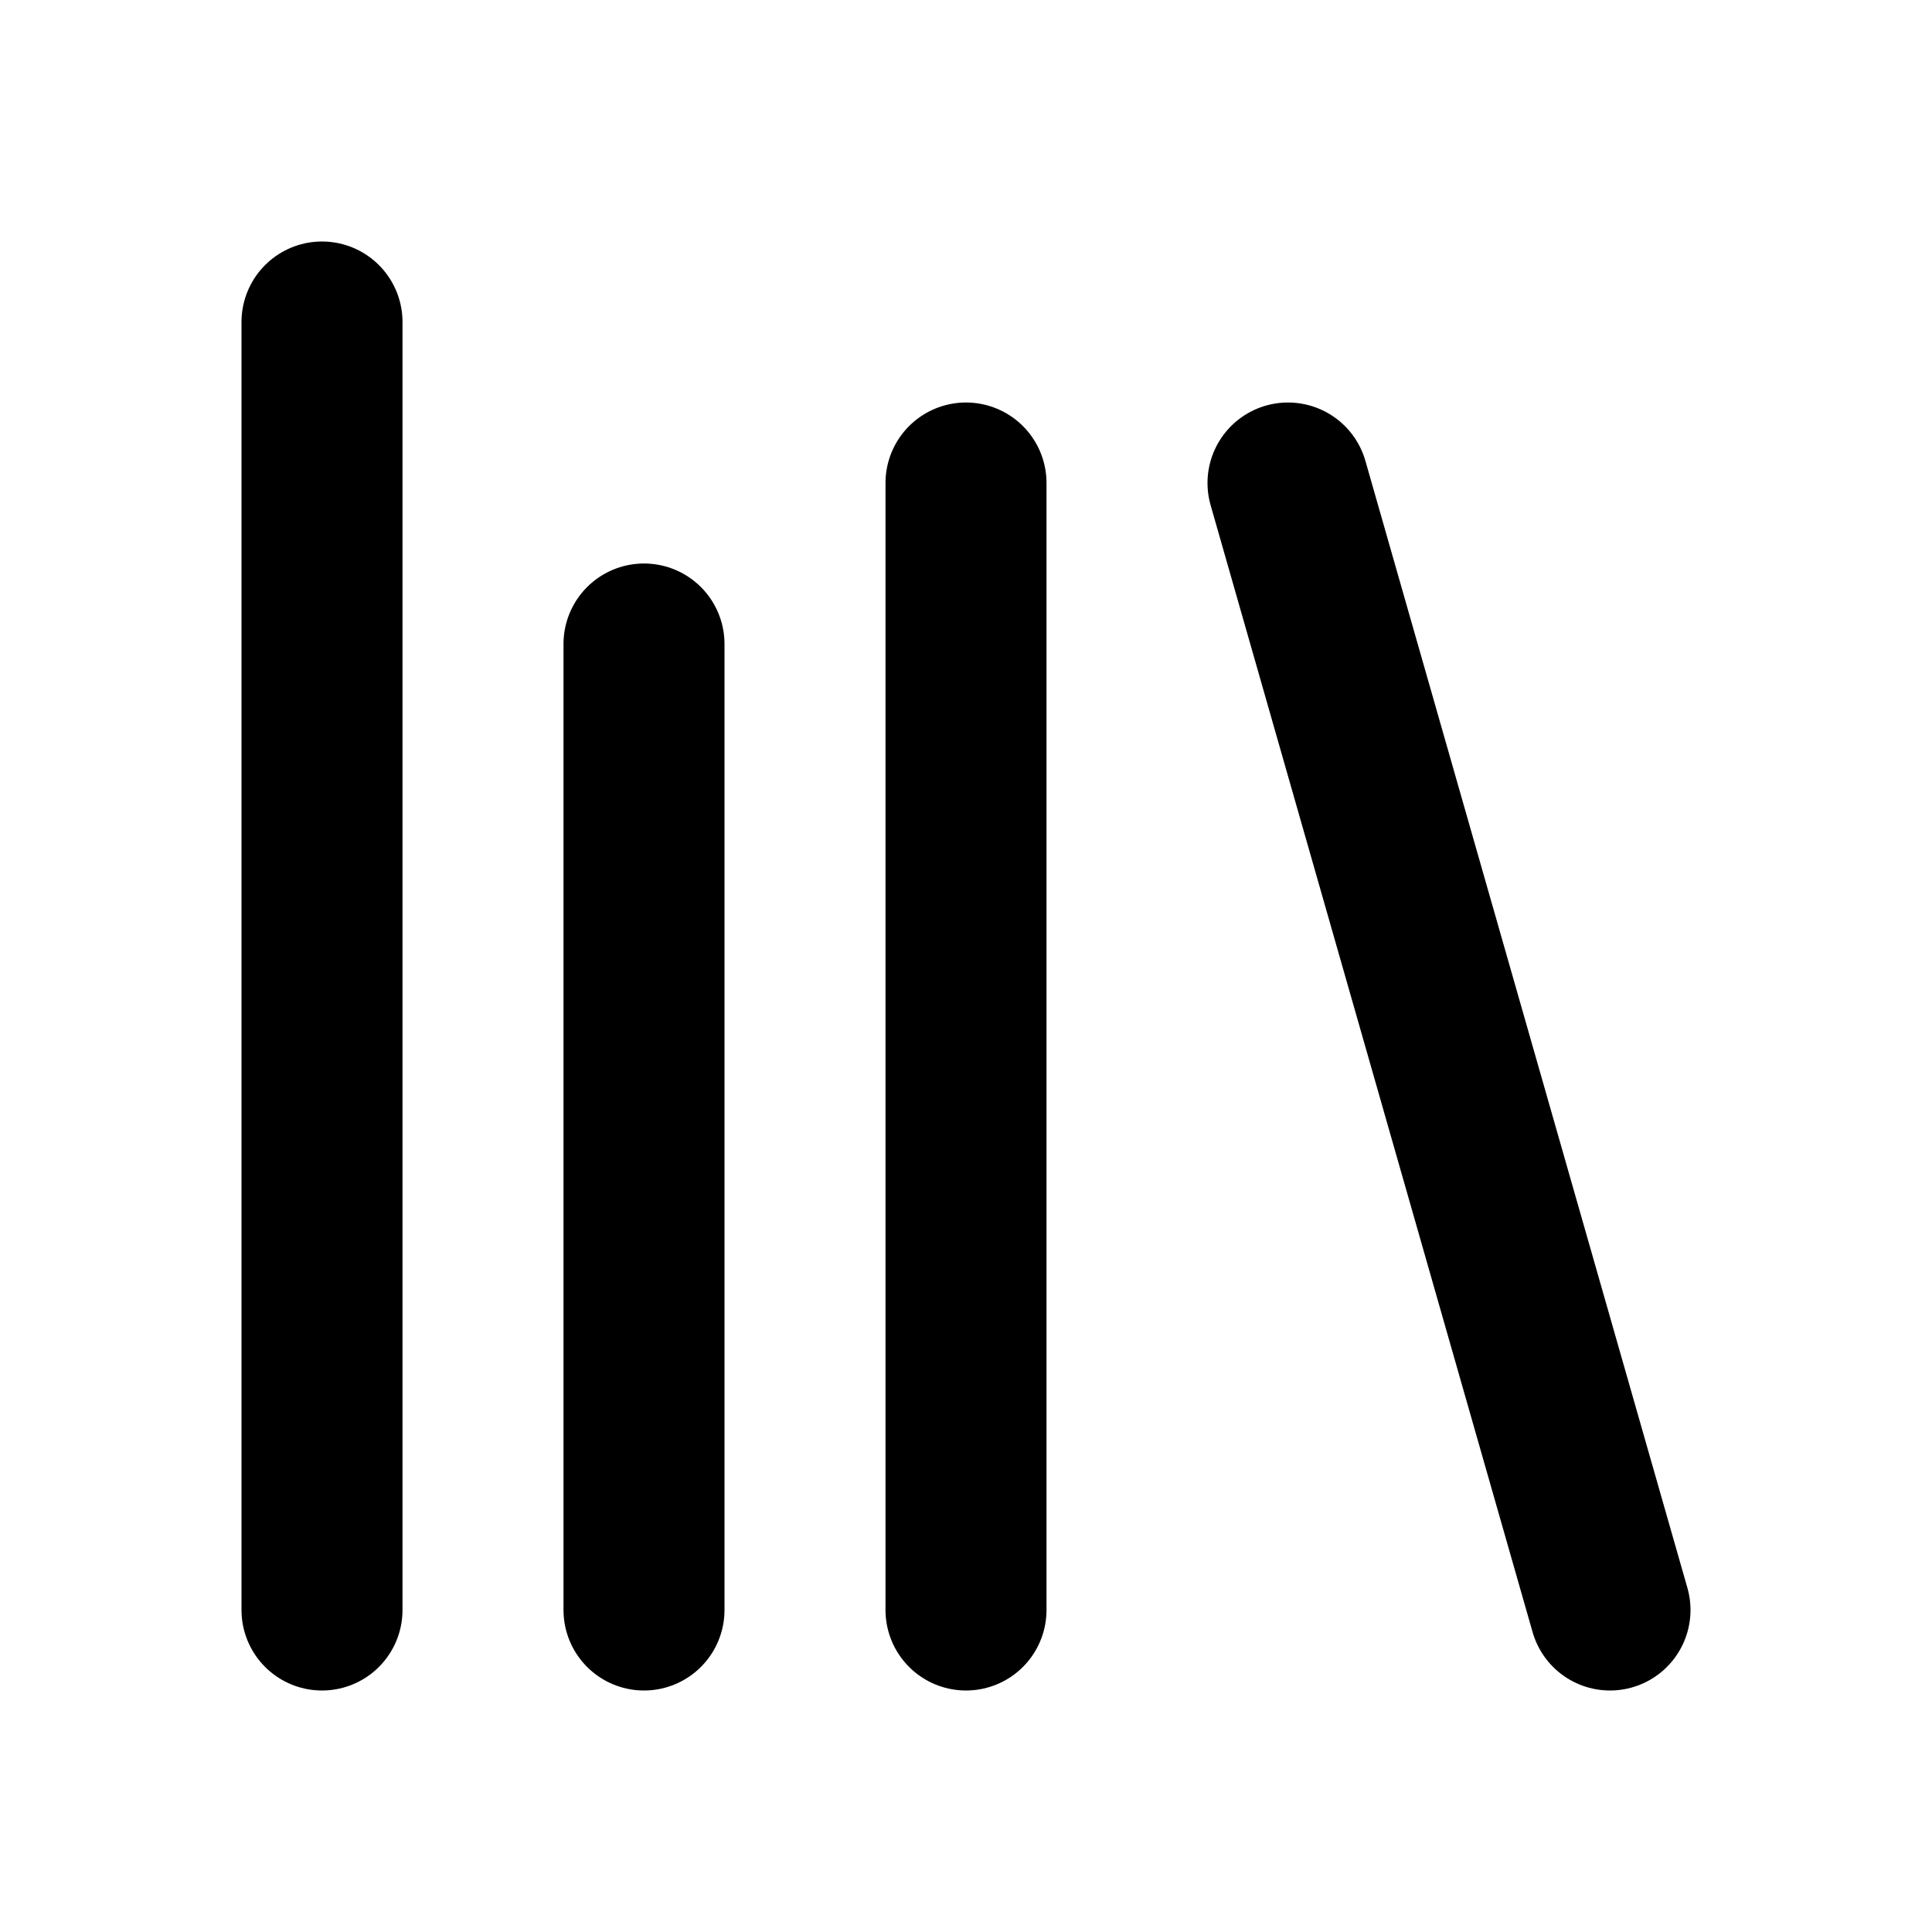
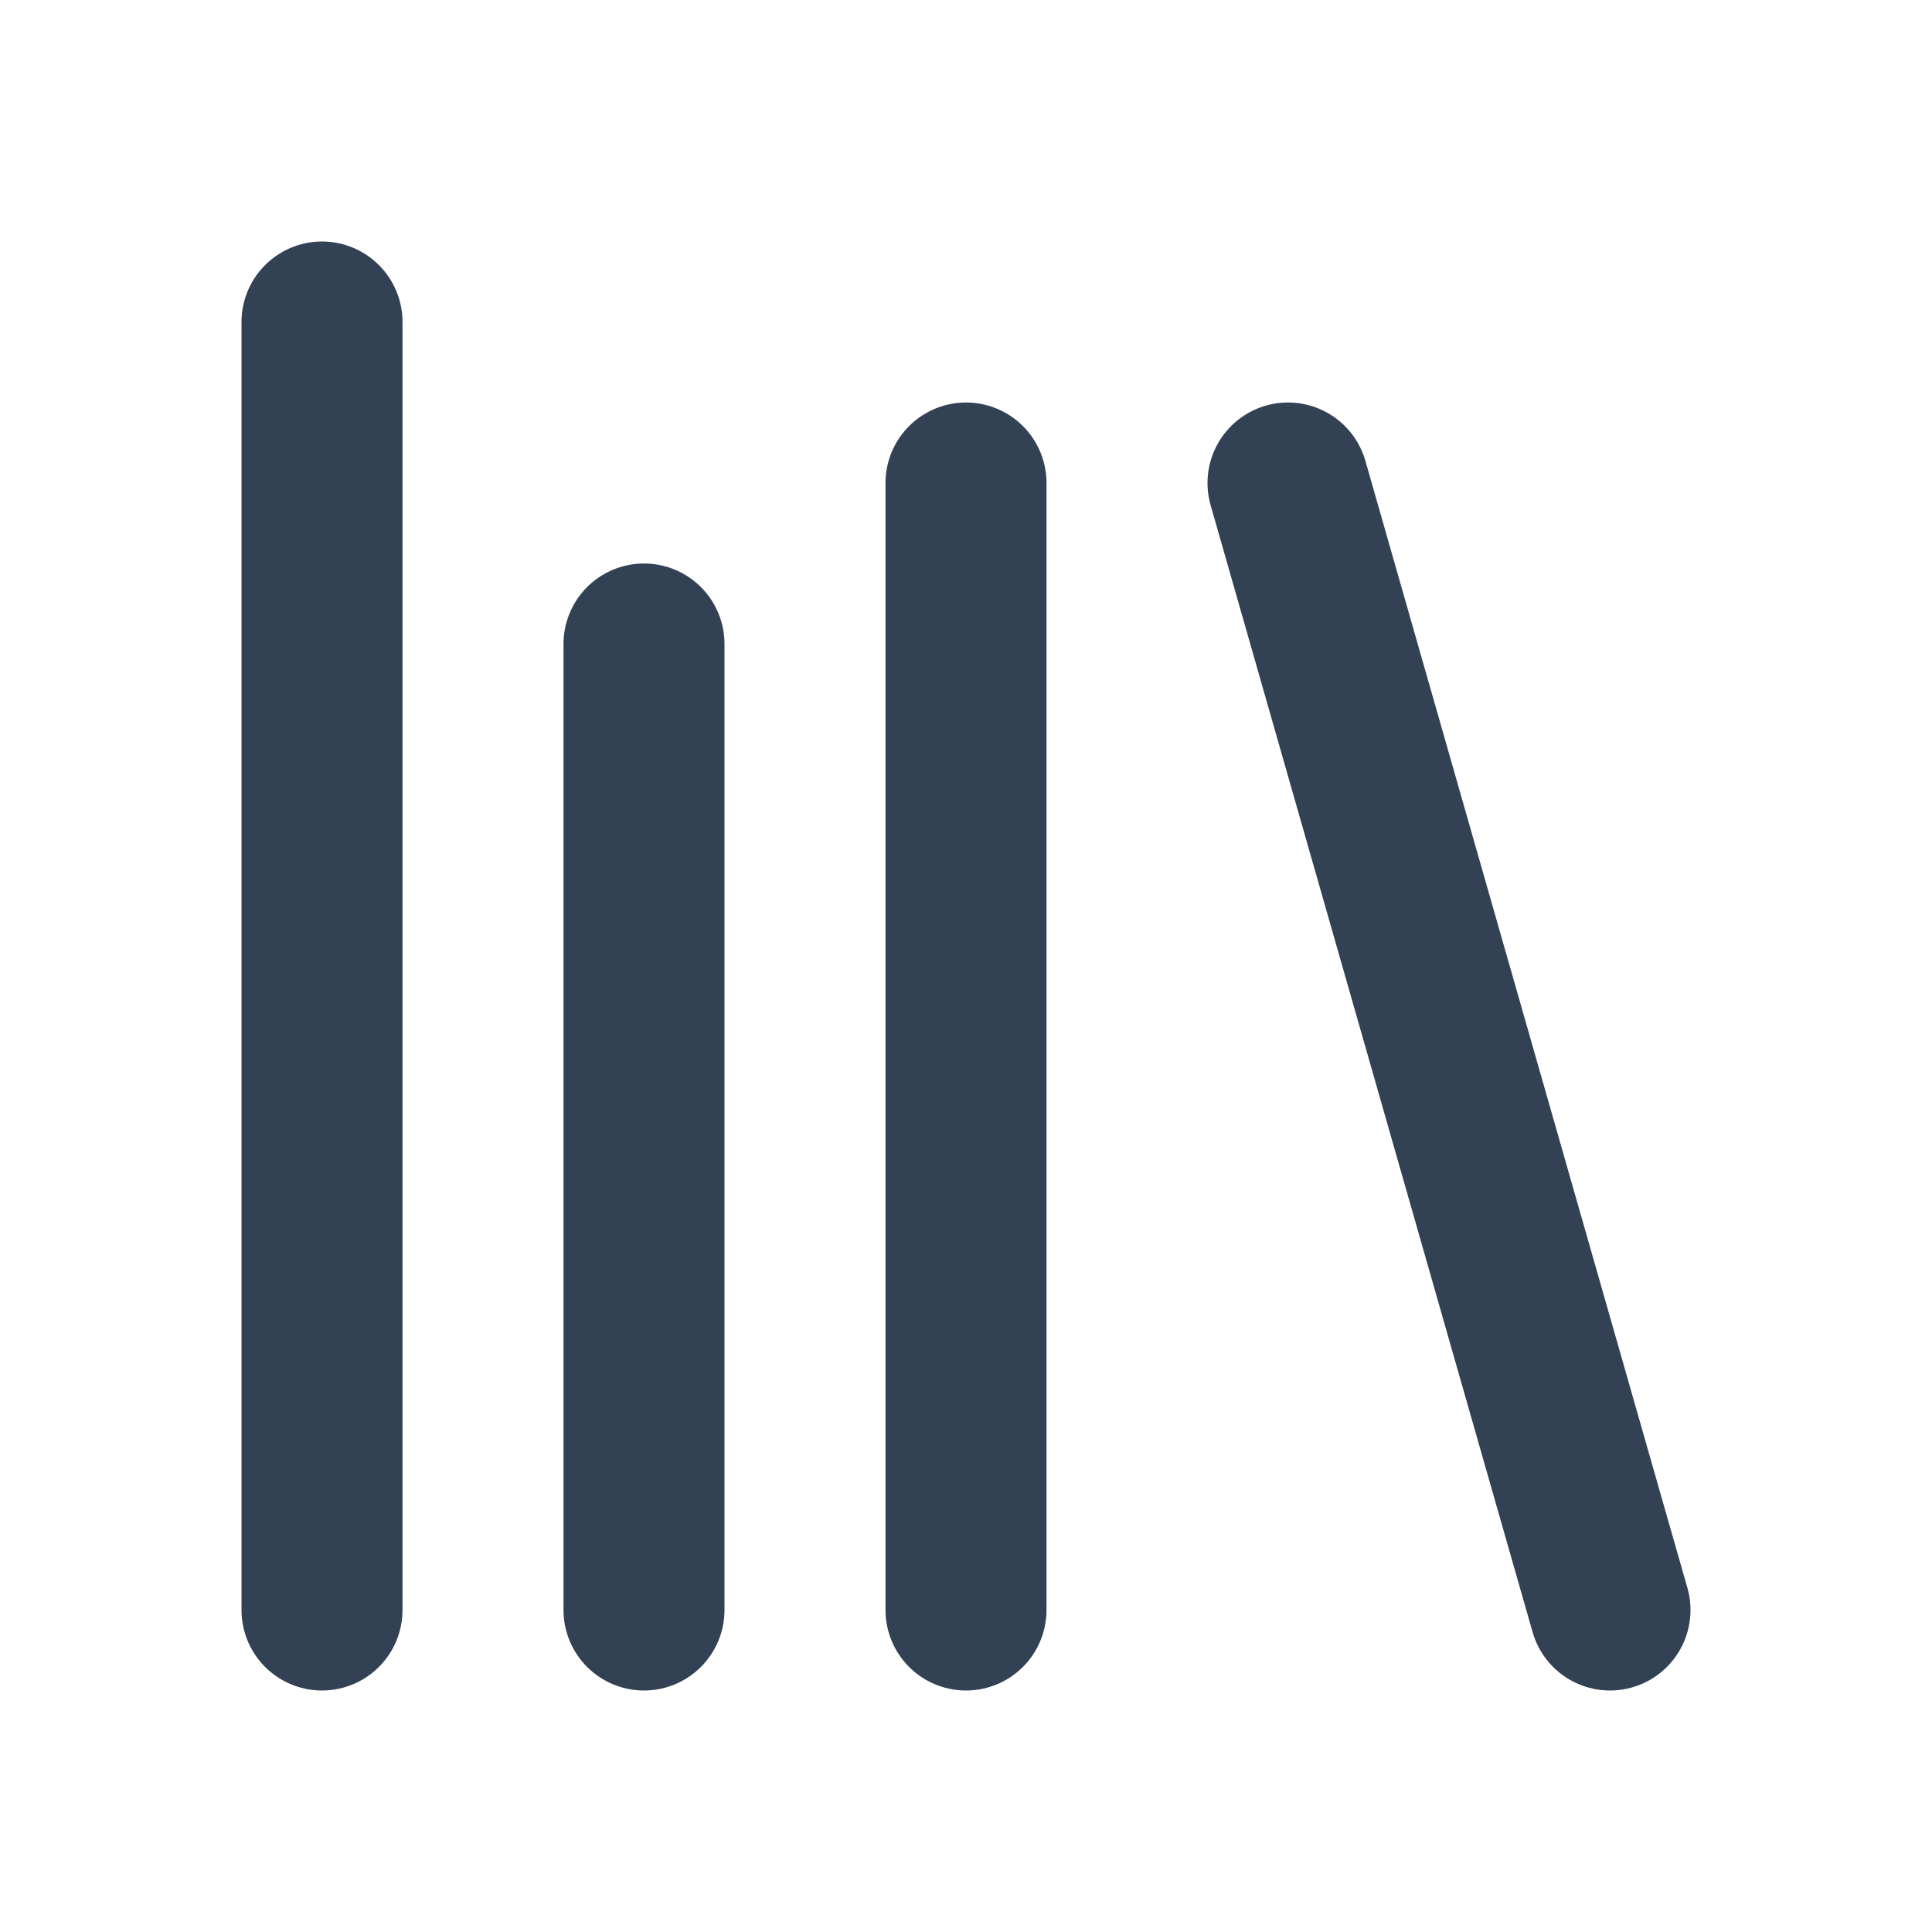
- <svg xmlns="http://www.w3.org/2000/svg" width="24" height="24" viewBox="0 0 24 24" fill="none" stroke="currentColor" stroke-width="2" stroke-linecap="round" stroke-linejoin="round" class="lucide lucide-library">
+ <svg xmlns="http://www.w3.org/2000/svg" width="24" height="24" viewBox="0 0 24 24" fill="none" stroke="#334155" stroke-width="2" stroke-linecap="round" stroke-linejoin="round" class="lucide lucide-library">
  <path d="m16 6 4 14" />
  <path d="M12 6v14" />
  <path d="M8 8v12" />
  <path d="M4 4v16" />
</svg>
